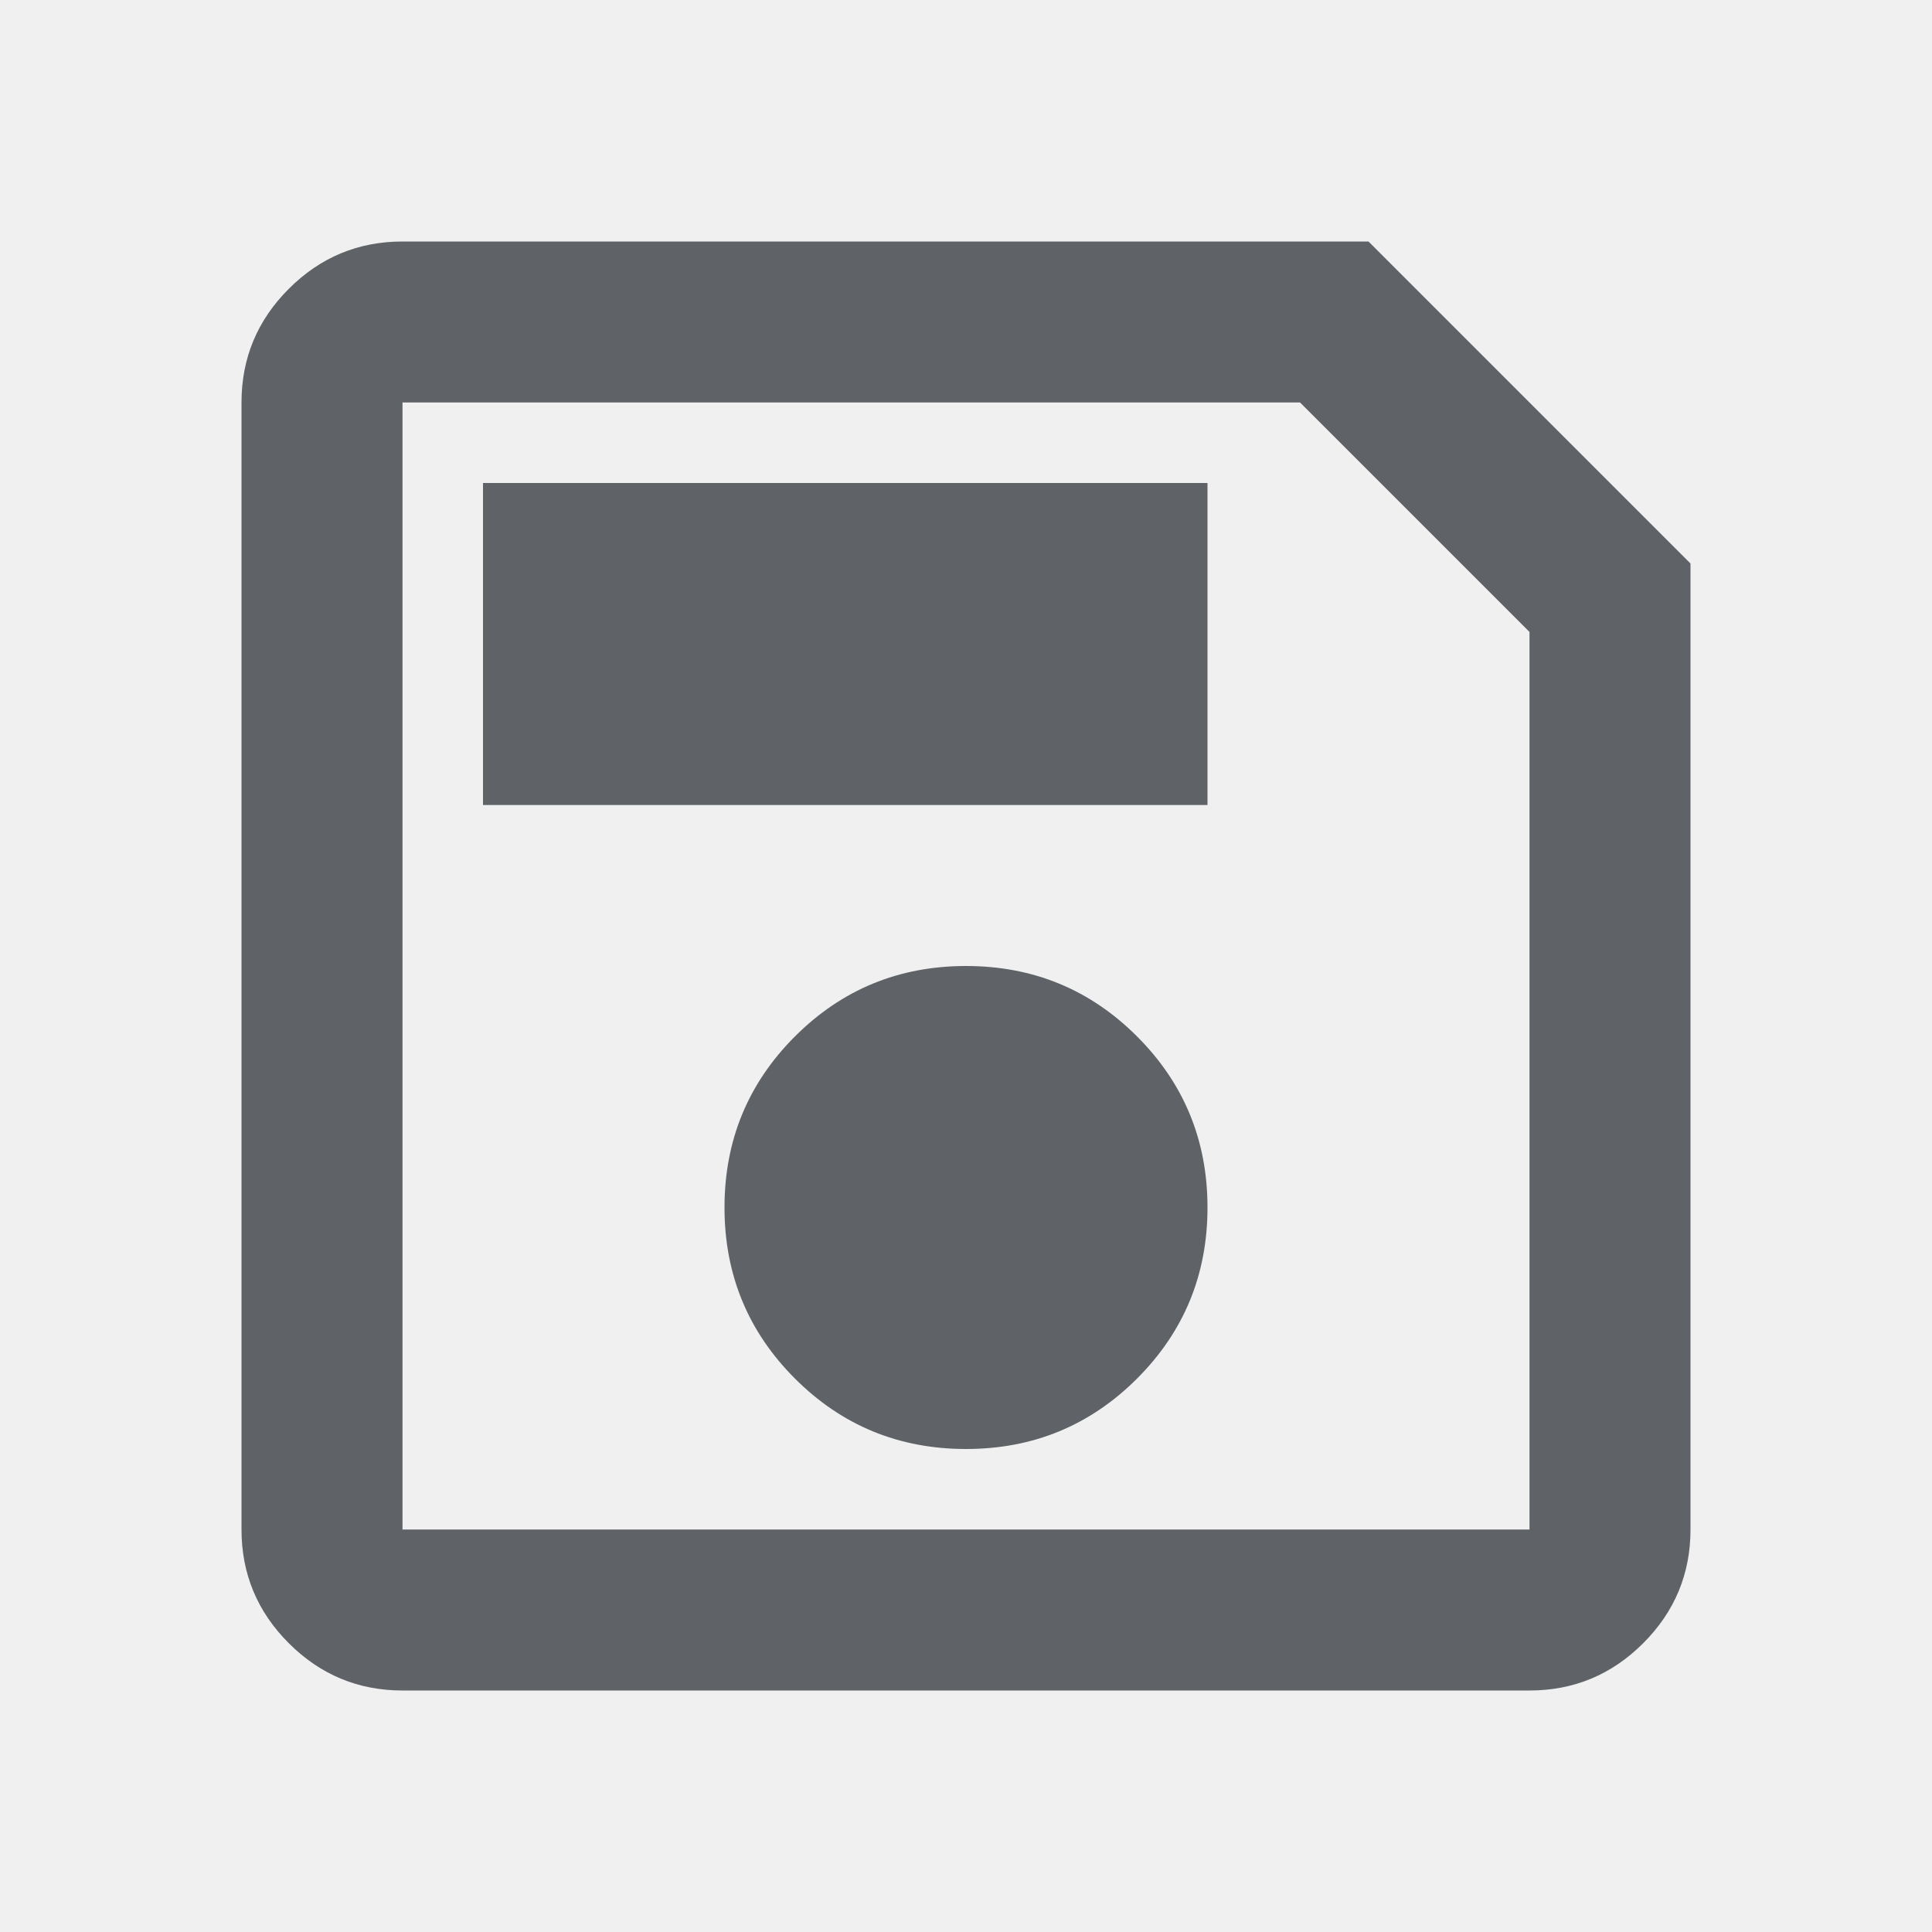
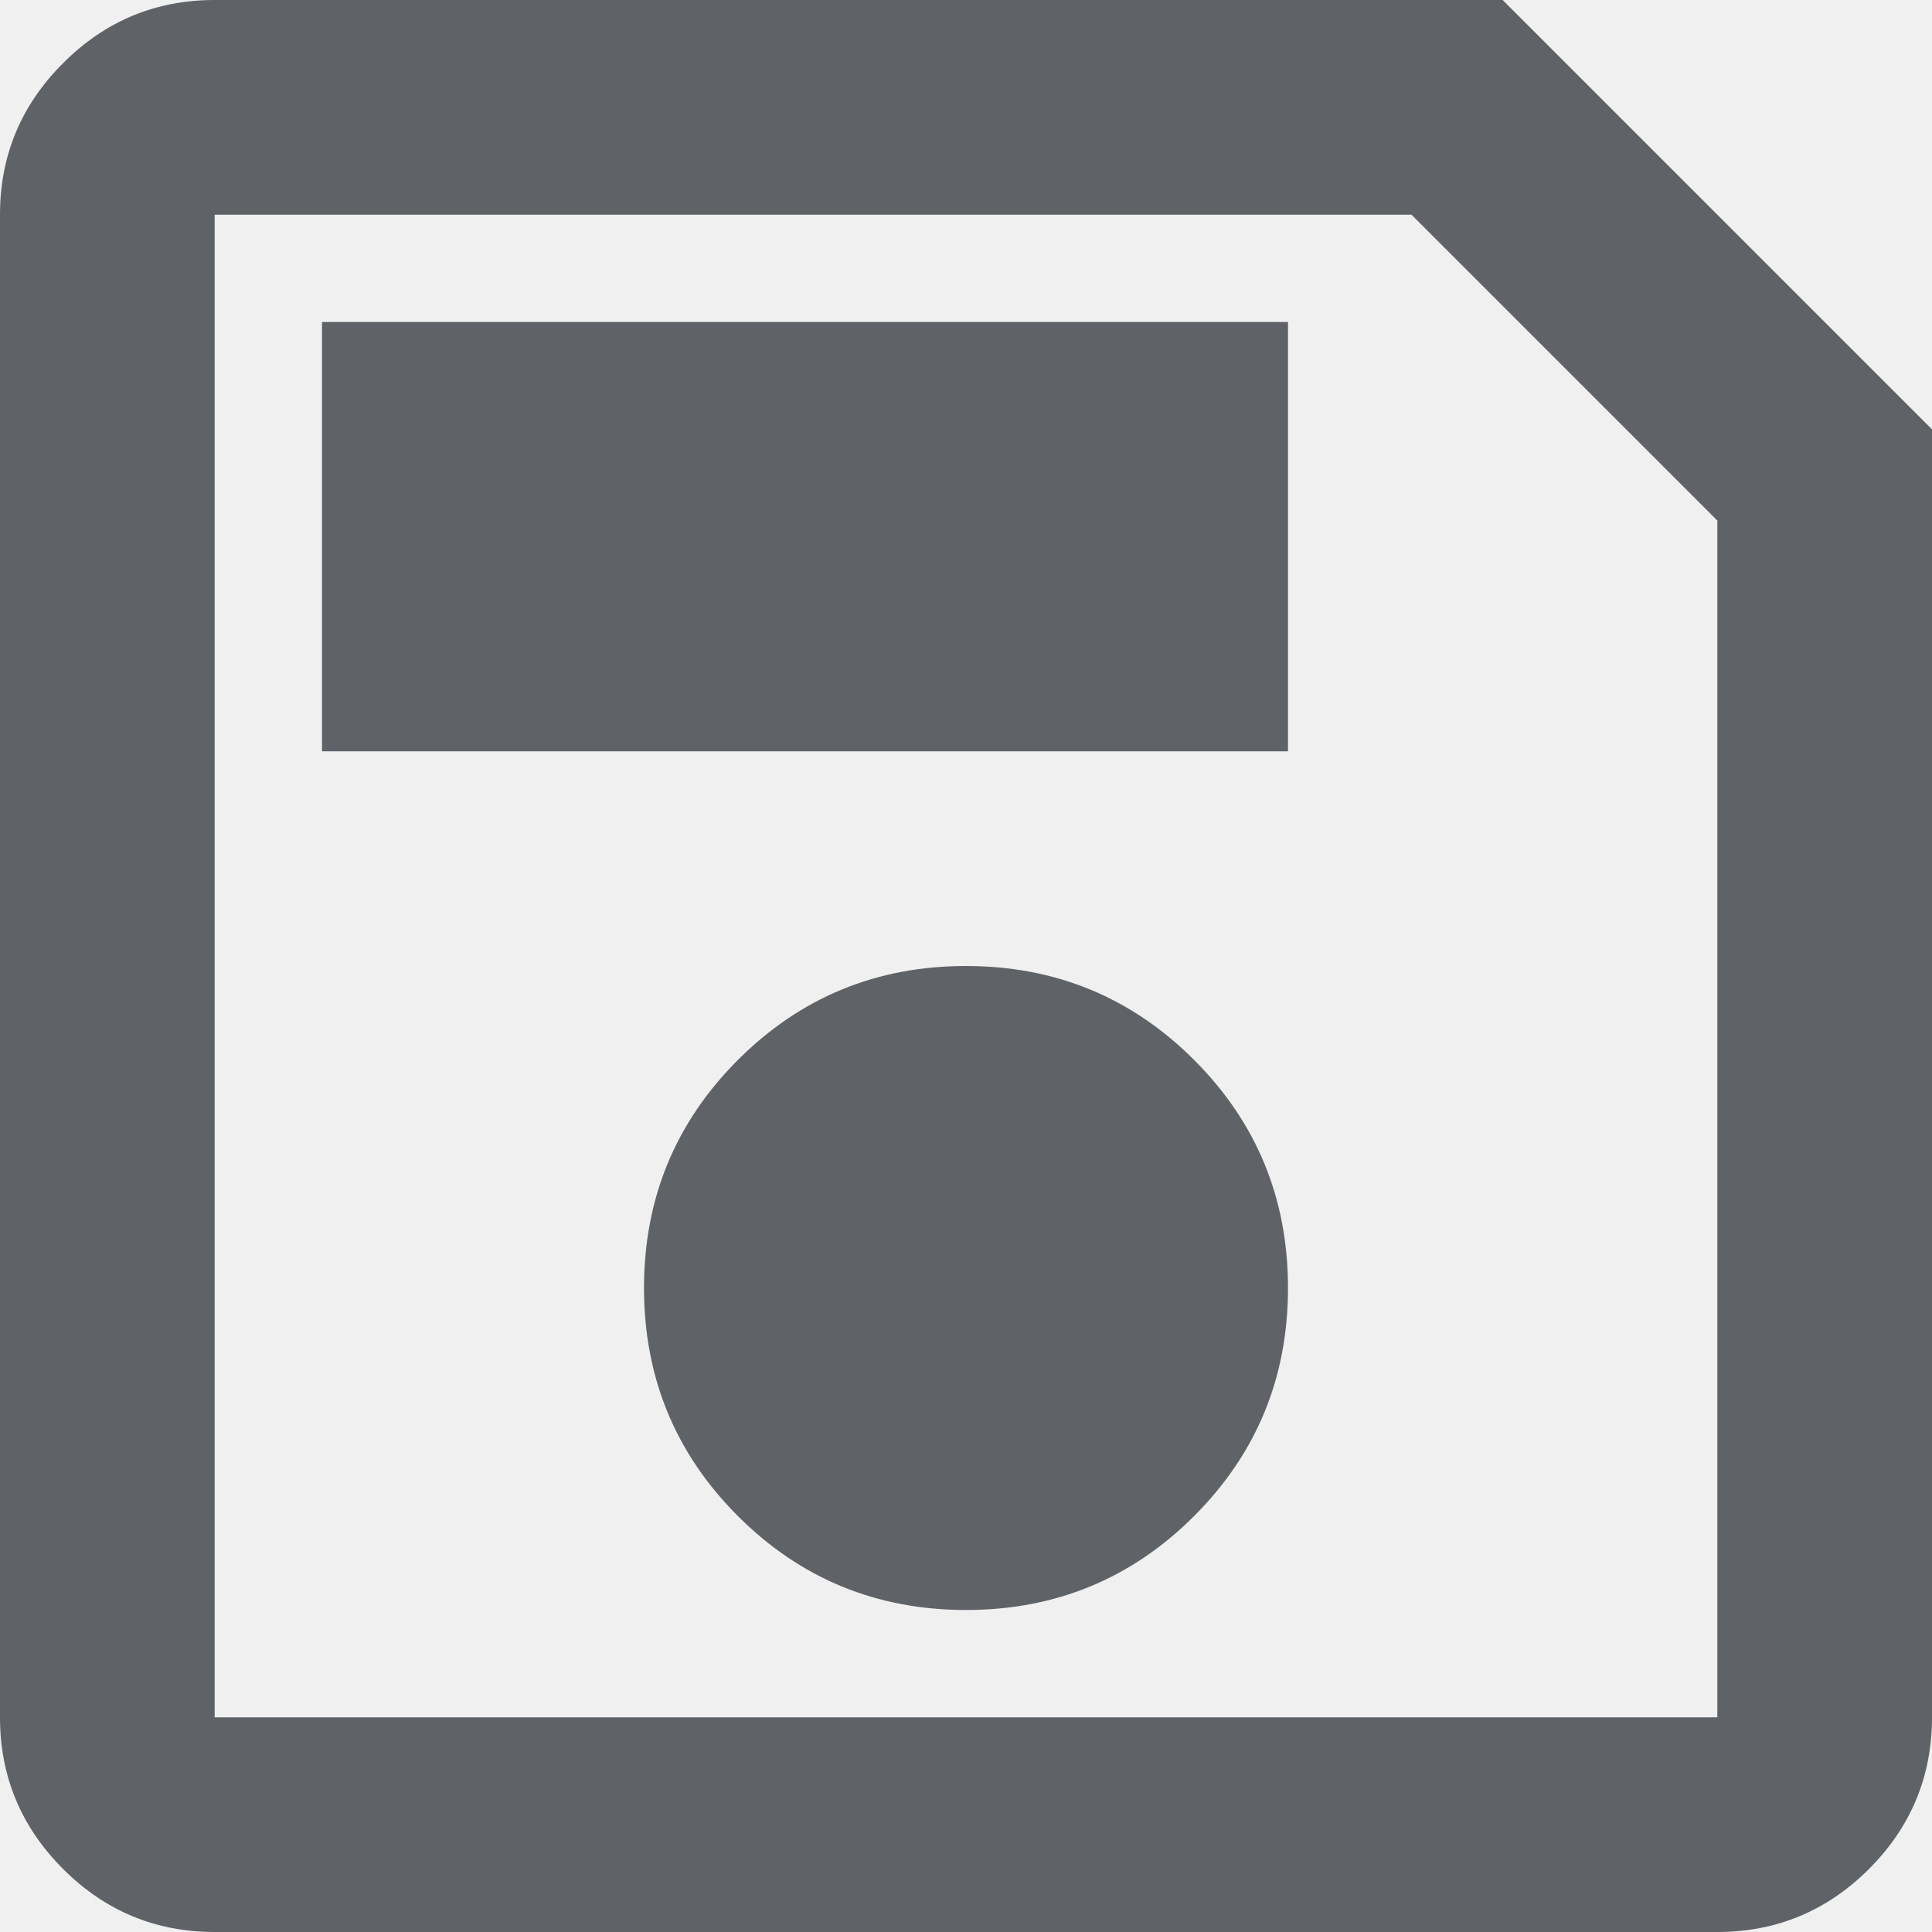
- <svg xmlns="http://www.w3.org/2000/svg" height="24px" viewBox="0 -960 960 960" width="24px" fill="#5f6368">
-   <path d="M840-680v480q0 33-23.5 56.5T760-120H200q-33 0-56.5-23.5T120-200v-560q0-33 23.5-56.5T200-840h480l160 160Zm-80 34L646-760H200v560h560v-446ZM480-240q50 0 85-35t35-85q0-50-35-85t-85-35q-50 0-85 35t-35 85q0 50 35 85t85 35ZM240-560h360v-160H240v160Zm-40-86v446-560 114Z" />
+ <svg xmlns="http://www.w3.org/2000/svg" width="18" height="18" viewBox="0 0 18 18" fill="none">
+   <g clip-path="url(#clip0_67_2)">
+     <path d="M18 4V16C18 16.55 17.804 17.021 17.413 17.413C17.021 17.804 16.55 18 16 18H2C1.45 18 0.979 17.804 0.588 17.413C0.196 17.021 0 16.55 0 16V2C0 1.45 0.196 0.979 0.588 0.588C0.979 0.196 1.45 0 2 0H14L18 4ZM16 4.85L13.15 2H2V16H16V4.85ZM9 15C9.833 15 10.542 14.708 11.125 14.125C11.708 13.542 12 12.833 12 12C12 11.167 11.708 10.458 11.125 9.875C10.542 9.292 9.833 9 9 9C8.167 9 7.458 9.292 6.875 9.875C6.292 10.458 6 11.167 6 12C6 12.833 6.292 13.542 6.875 14.125C7.458 14.708 8.167 15 9 15ZM3 7H12V3H3V7ZM2 4.85V16V2V4.85Z" fill="#5F6368" />
+   </g>
+   <defs>
+     <clipPath id="clip0_67_2">
+       <rect width="18" height="18" fill="white" />
+     </clipPath>
+   </defs>
</svg>
